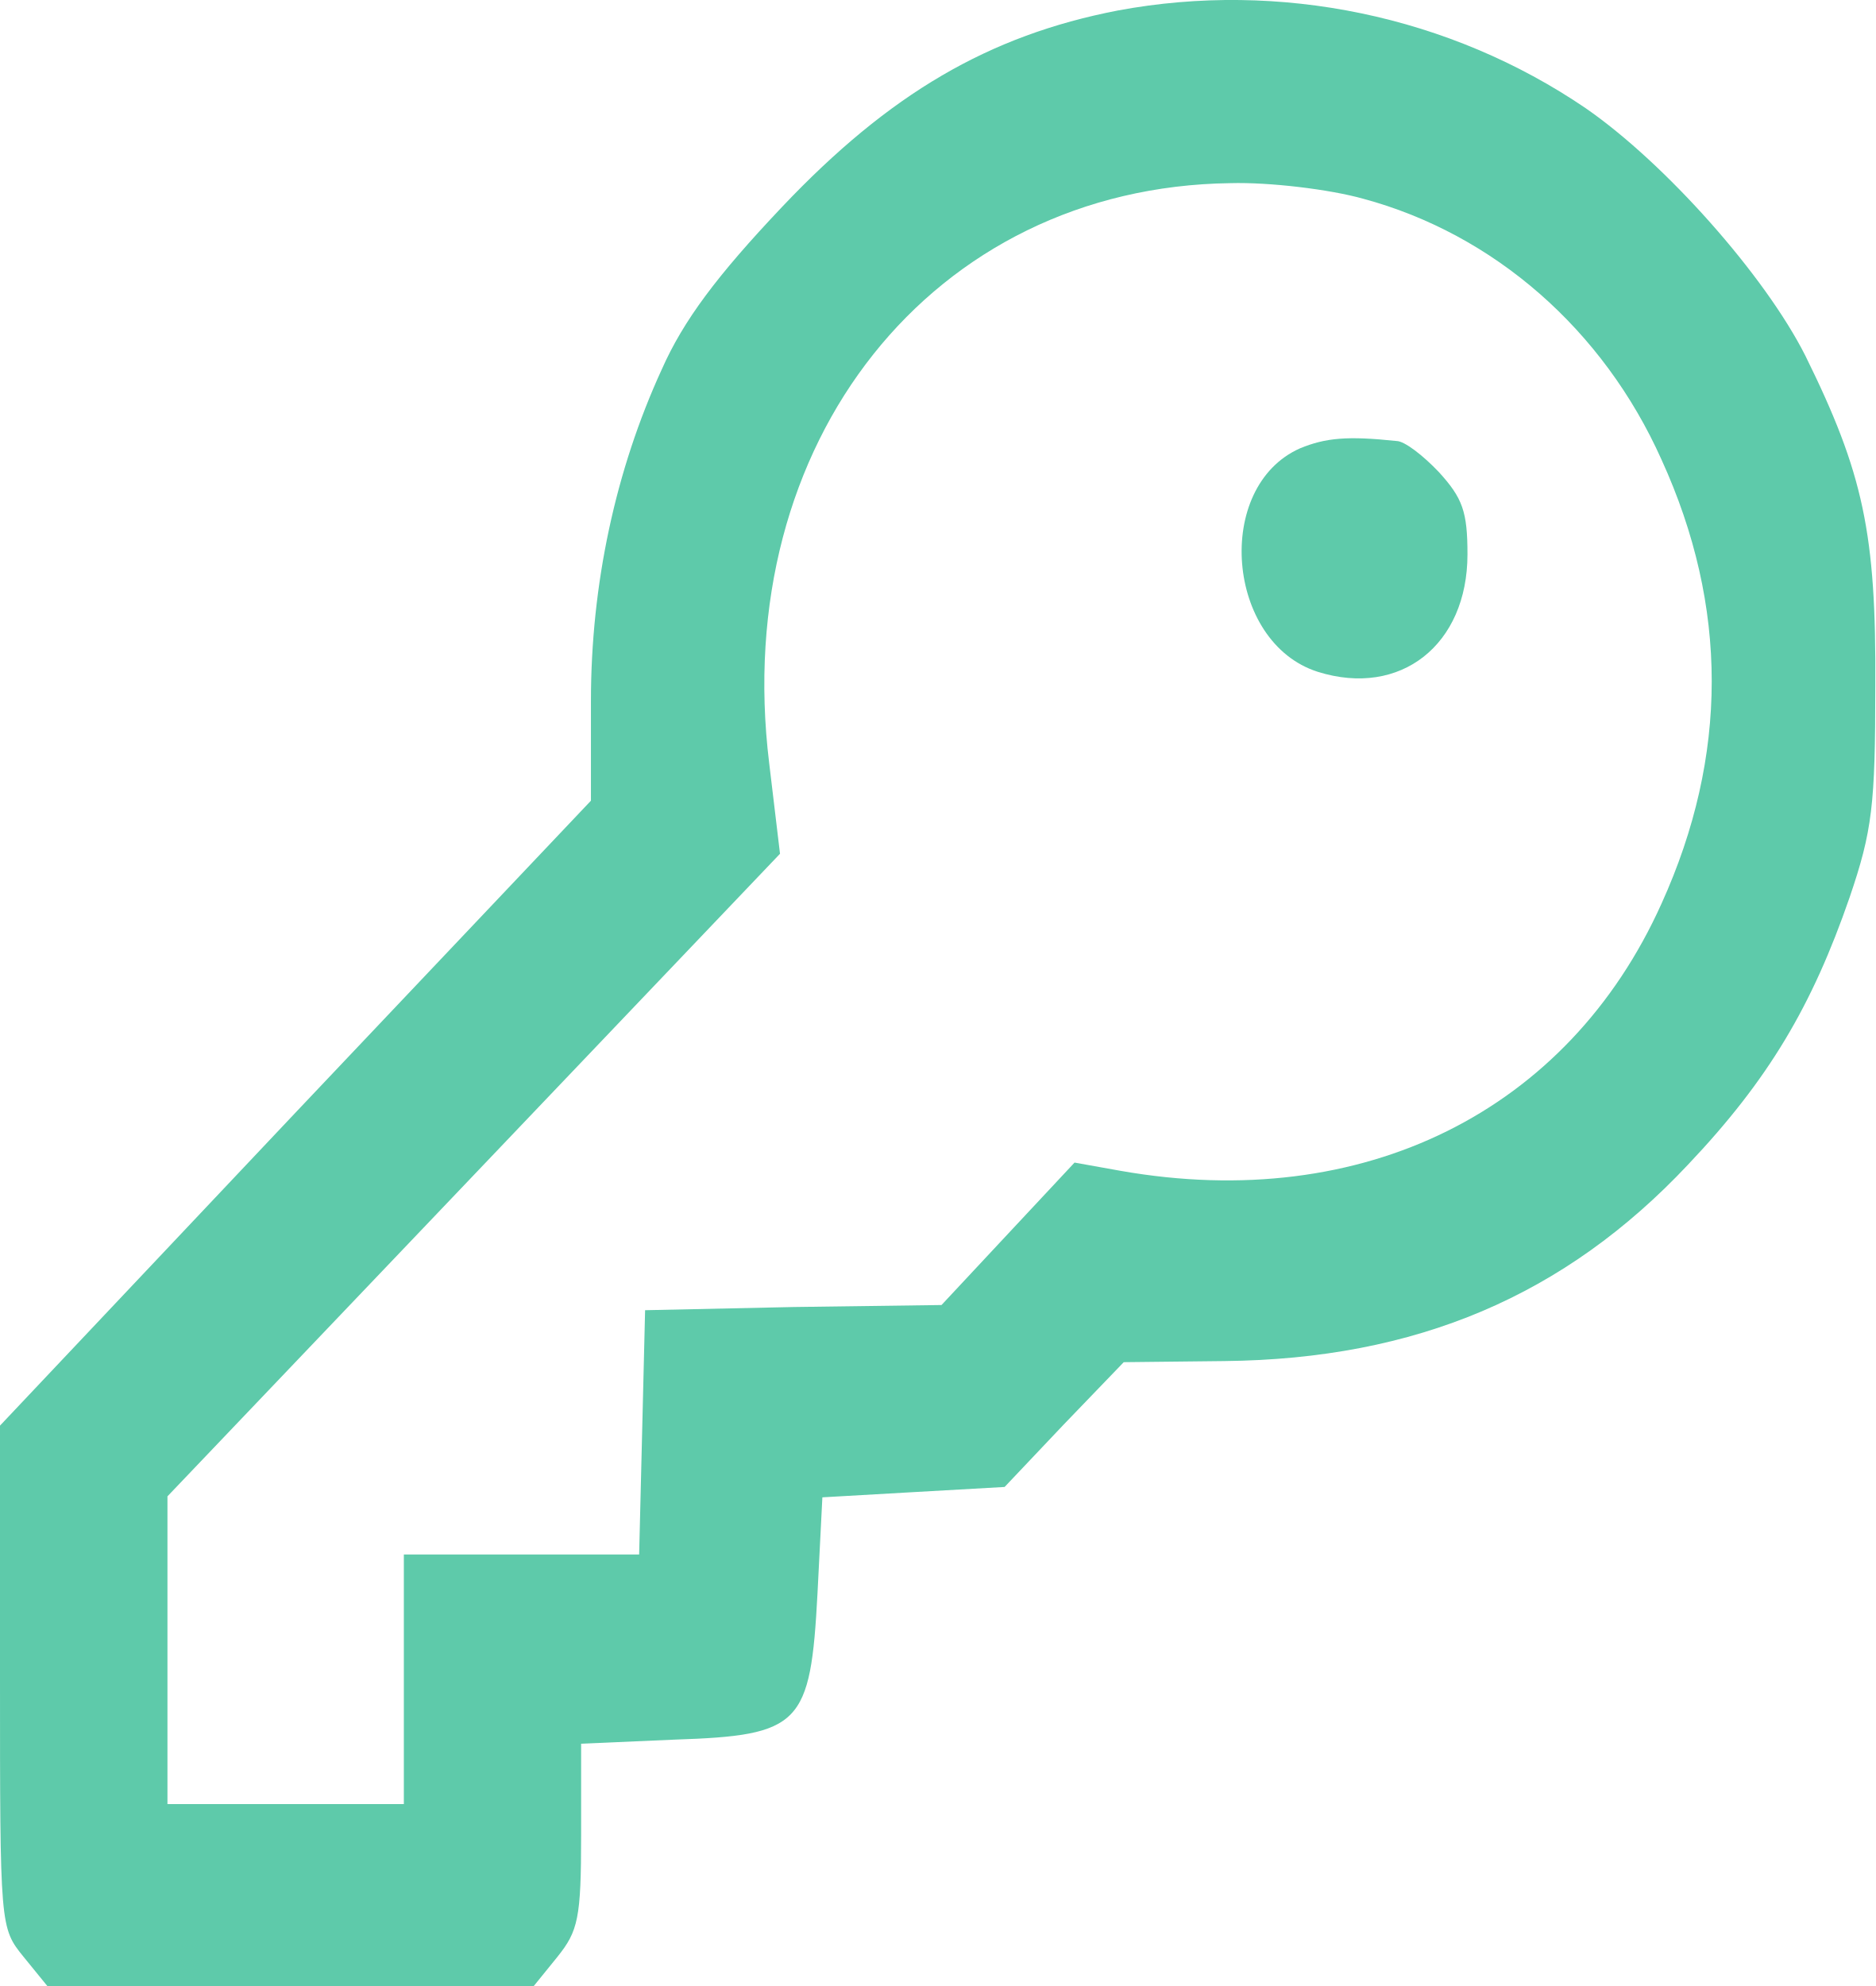
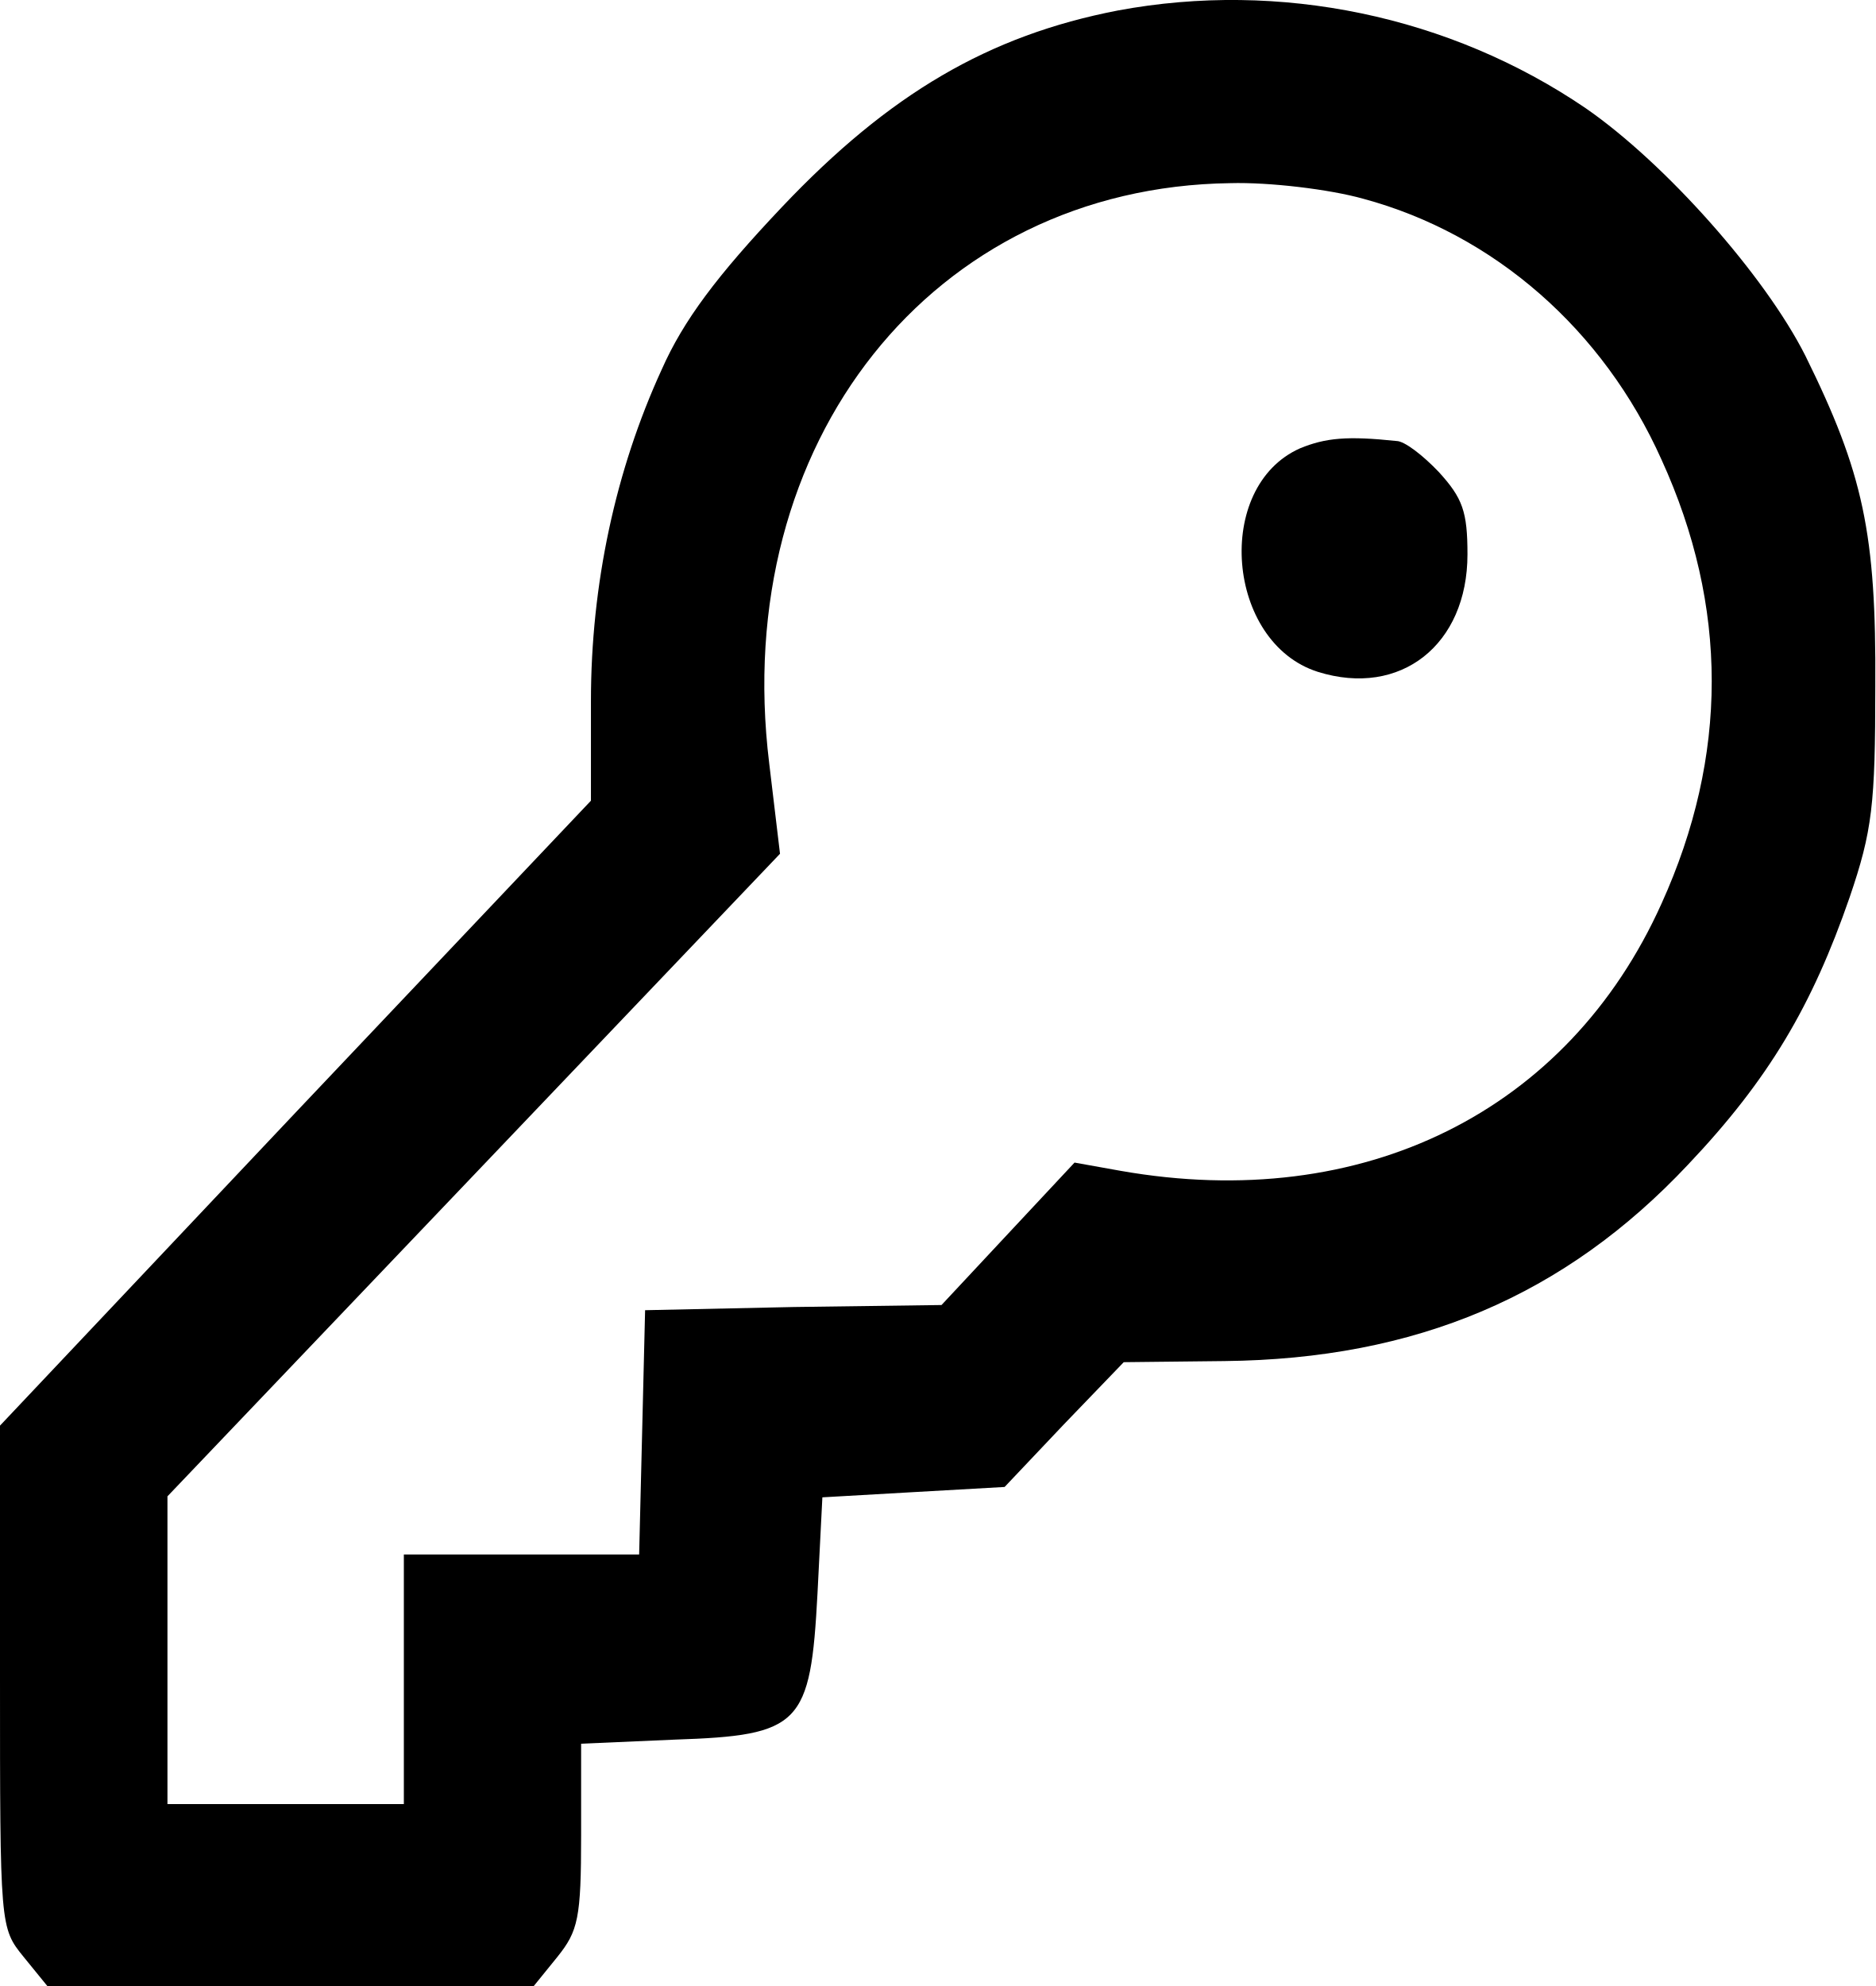
<svg xmlns="http://www.w3.org/2000/svg" width="17" height="18" viewBox="0 0 17 18" fill="none">
-   <path d="M10.134 0.095C8.964 0.321 8.062 0.849 7.089 1.876C6.5 2.498 6.196 2.904 6 3.346C5.58 4.26 5.357 5.297 5.357 6.353V7.257L2.679 10.084L0 12.921V15.192C0 17.463 0 17.472 0.214 17.736L0.429 18H2.634H4.839L5.053 17.736C5.241 17.501 5.268 17.387 5.268 16.634V15.804L6.116 15.767C7.259 15.729 7.348 15.635 7.411 14.438L7.455 13.571L8.277 13.524L9.107 13.477L9.643 12.911L10.187 12.346L11.098 12.336C12.839 12.318 14.187 11.743 15.303 10.555C16.035 9.783 16.428 9.114 16.767 8.134C16.973 7.53 17 7.295 17 6.221C17.009 4.835 16.892 4.289 16.366 3.224C16 2.498 15.098 1.481 14.375 0.981C13.143 0.142 11.598 -0.178 10.134 0.095ZM12.357 1.801C13.544 2.121 14.535 2.988 15.062 4.166C15.669 5.495 15.669 6.852 15.062 8.19C14.214 10.075 12.357 10.998 10.16 10.612L9.741 10.537L9.143 11.177L8.535 11.828L7.196 11.846L5.848 11.875L5.821 12.987L5.794 14.089H4.732H3.661V15.22V16.351H2.589H1.518V14.956V13.562L4.295 10.65L7.071 7.738L6.973 6.918C6.616 4.006 8.455 1.697 11.152 1.66C11.509 1.65 12.053 1.716 12.357 1.801Z" fill="#5ECAAA" />
-   <path d="M11.786 4.063C11 4.411 11.116 5.825 11.946 6.089C12.696 6.324 13.303 5.844 13.303 5.024C13.303 4.637 13.259 4.515 13.044 4.279C12.902 4.129 12.732 3.997 12.66 3.997C12.214 3.95 12.018 3.968 11.786 4.063Z" fill="#5ECAAA" />
+   <path d="M10.134 0.095C8.964 0.321 8.062 0.849 7.089 1.876C6.5 2.498 6.196 2.904 6 3.346C5.58 4.26 5.357 5.297 5.357 6.353V7.257L2.679 10.084L0 12.921V15.192C0 17.463 0 17.472 0.214 17.736L0.429 18H2.634H4.839L5.053 17.736C5.241 17.501 5.268 17.387 5.268 16.634V15.804L6.116 15.767C7.259 15.729 7.348 15.635 7.411 14.438L7.455 13.571L8.277 13.524L9.107 13.477L9.643 12.911L10.187 12.346L11.098 12.336C12.839 12.318 14.187 11.743 15.303 10.555C16.035 9.783 16.428 9.114 16.767 8.134C16.973 7.53 17 7.295 17 6.221C17.009 4.835 16.892 4.289 16.366 3.224C16 2.498 15.098 1.481 14.375 0.981C13.143 0.142 11.598 -0.178 10.134 0.095ZM12.357 1.801C13.544 2.121 14.535 2.988 15.062 4.166C15.669 5.495 15.669 6.852 15.062 8.19C14.214 10.075 12.357 10.998 10.16 10.612L9.741 10.537L9.143 11.177L8.535 11.828L7.196 11.846L5.848 11.875L5.821 12.987L5.794 14.089H4.732H3.661V15.22V16.351H2.589H1.518V14.956V13.562L4.295 10.65L7.071 7.738L6.973 6.918C6.616 4.006 8.455 1.697 11.152 1.66C11.509 1.65 12.053 1.716 12.357 1.801Z" fill="currentColor" />
+   <path d="M11.786 4.063C11 4.411 11.116 5.825 11.946 6.089C12.696 6.324 13.303 5.844 13.303 5.024C13.303 4.637 13.259 4.515 13.044 4.279C12.902 4.129 12.732 3.997 12.66 3.997C12.214 3.95 12.018 3.968 11.786 4.063Z" fill="currentColor" />
</svg>
